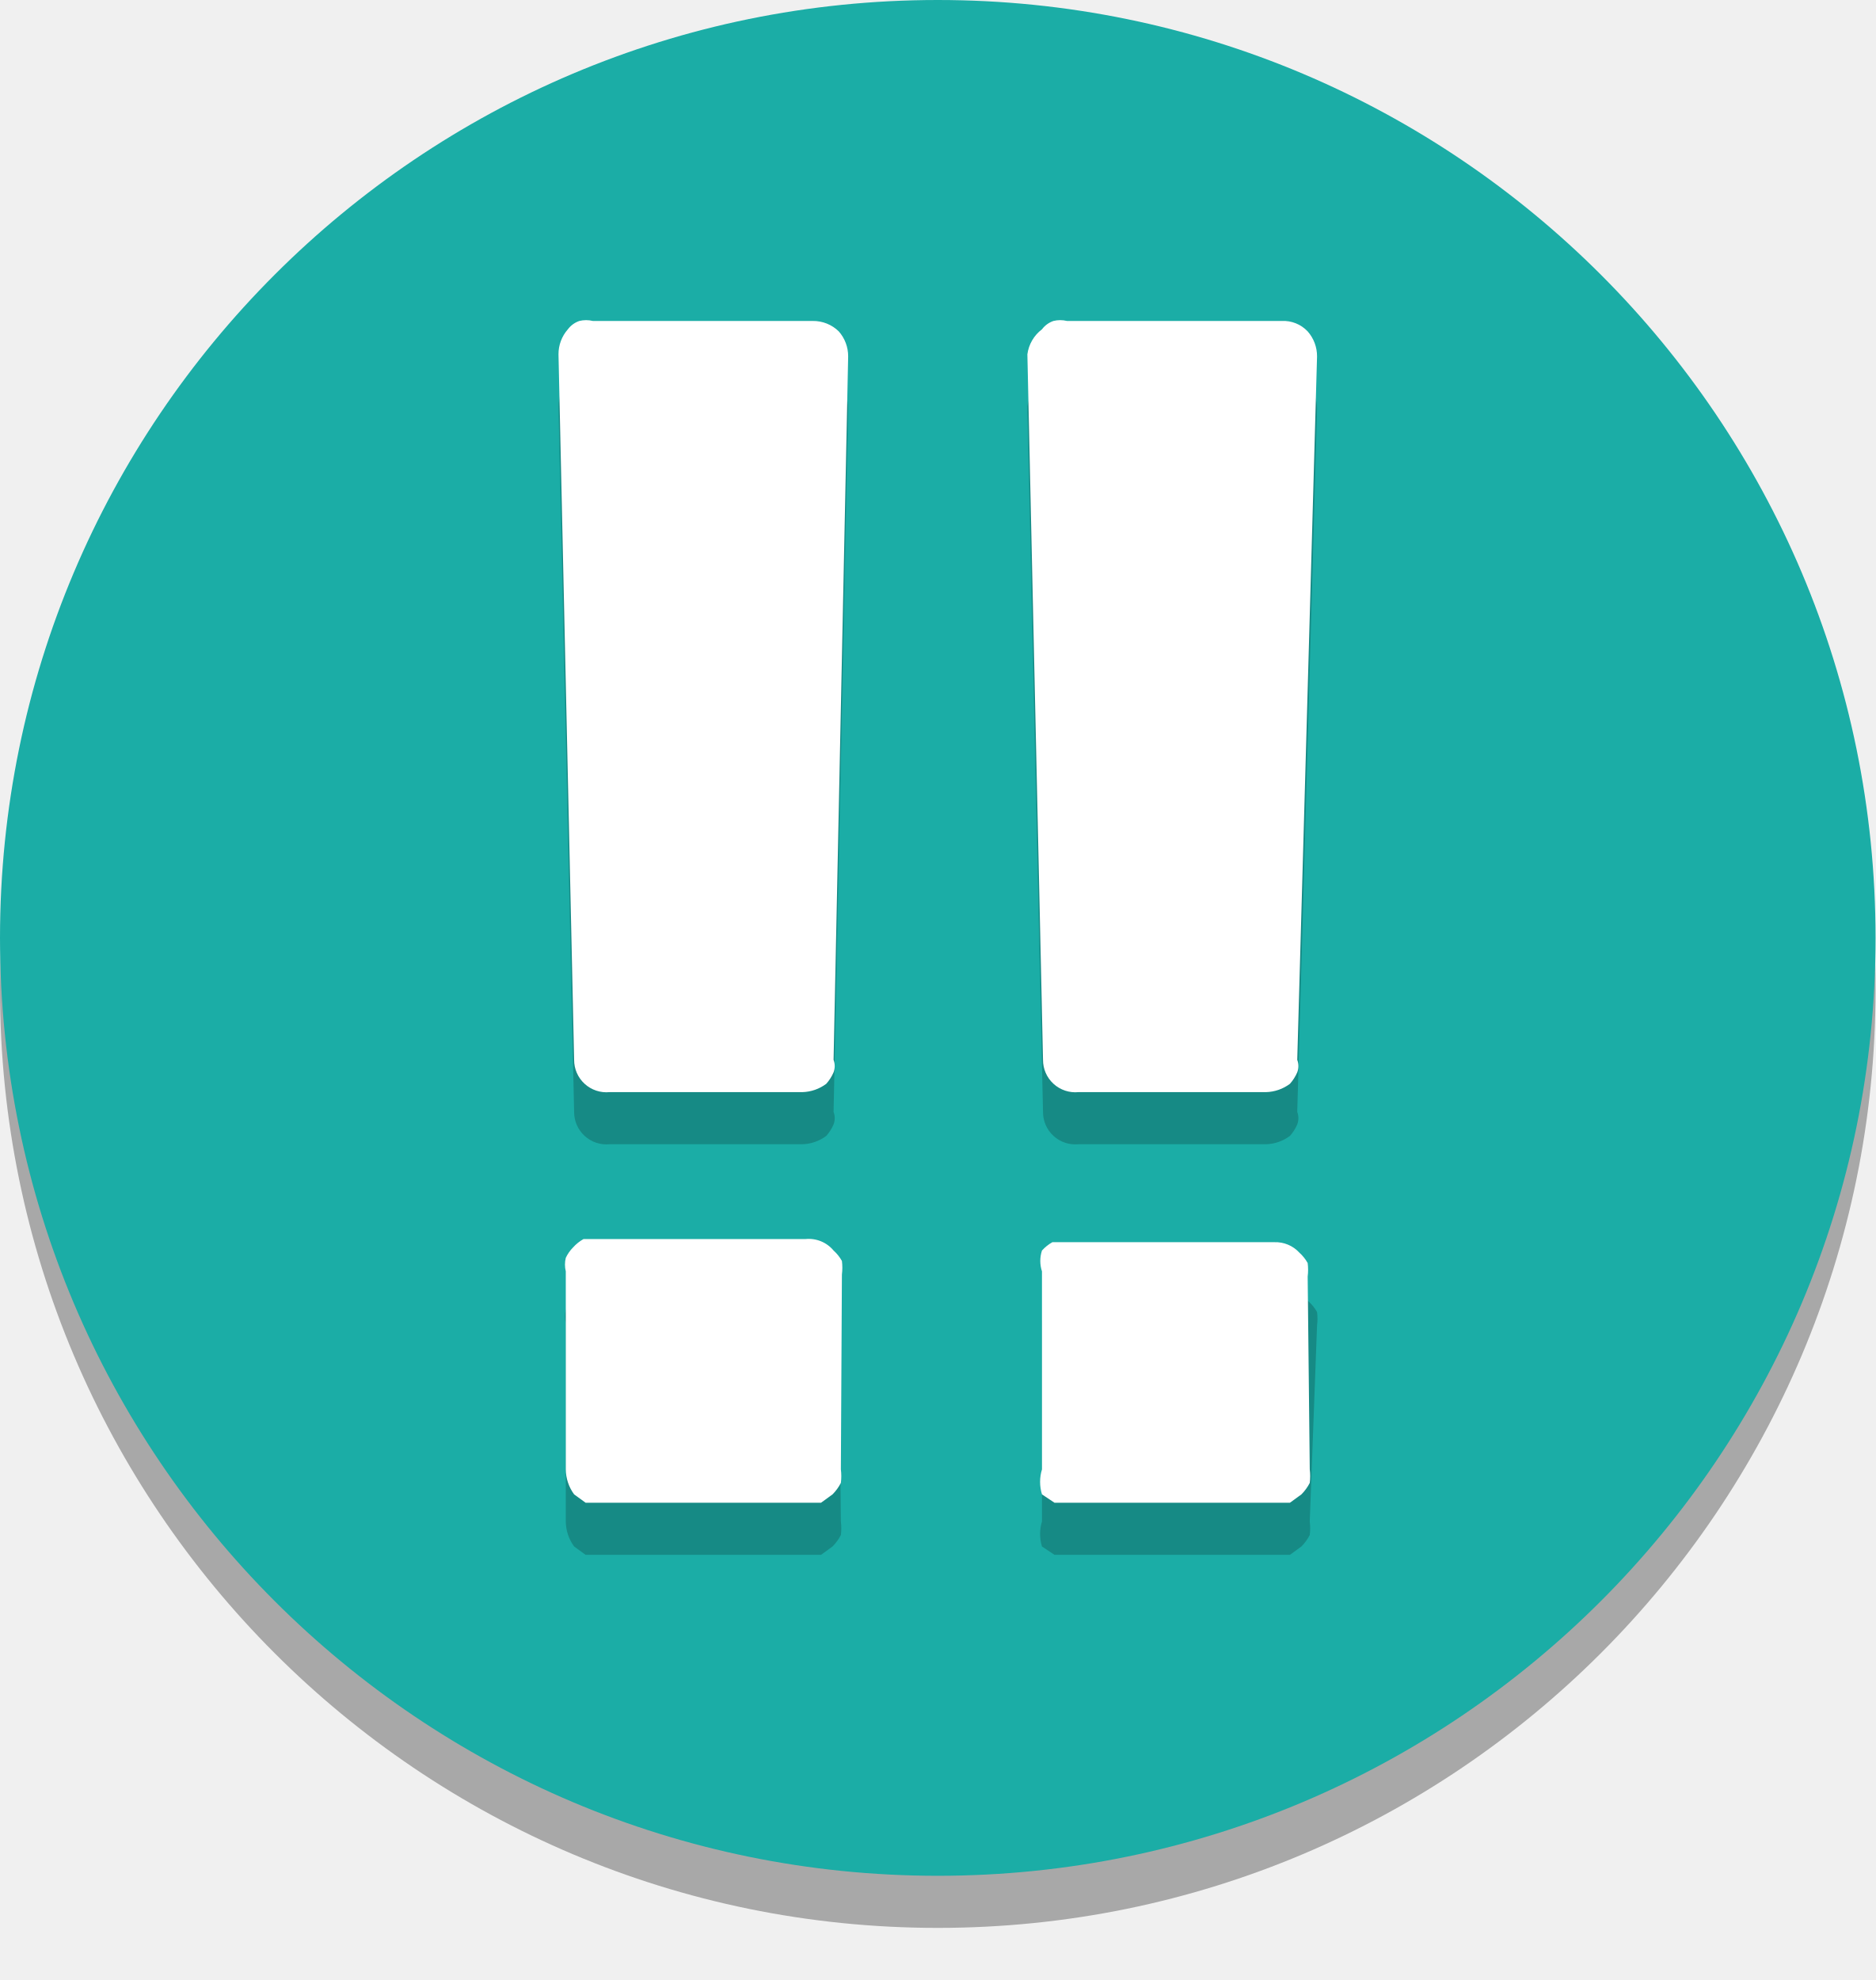
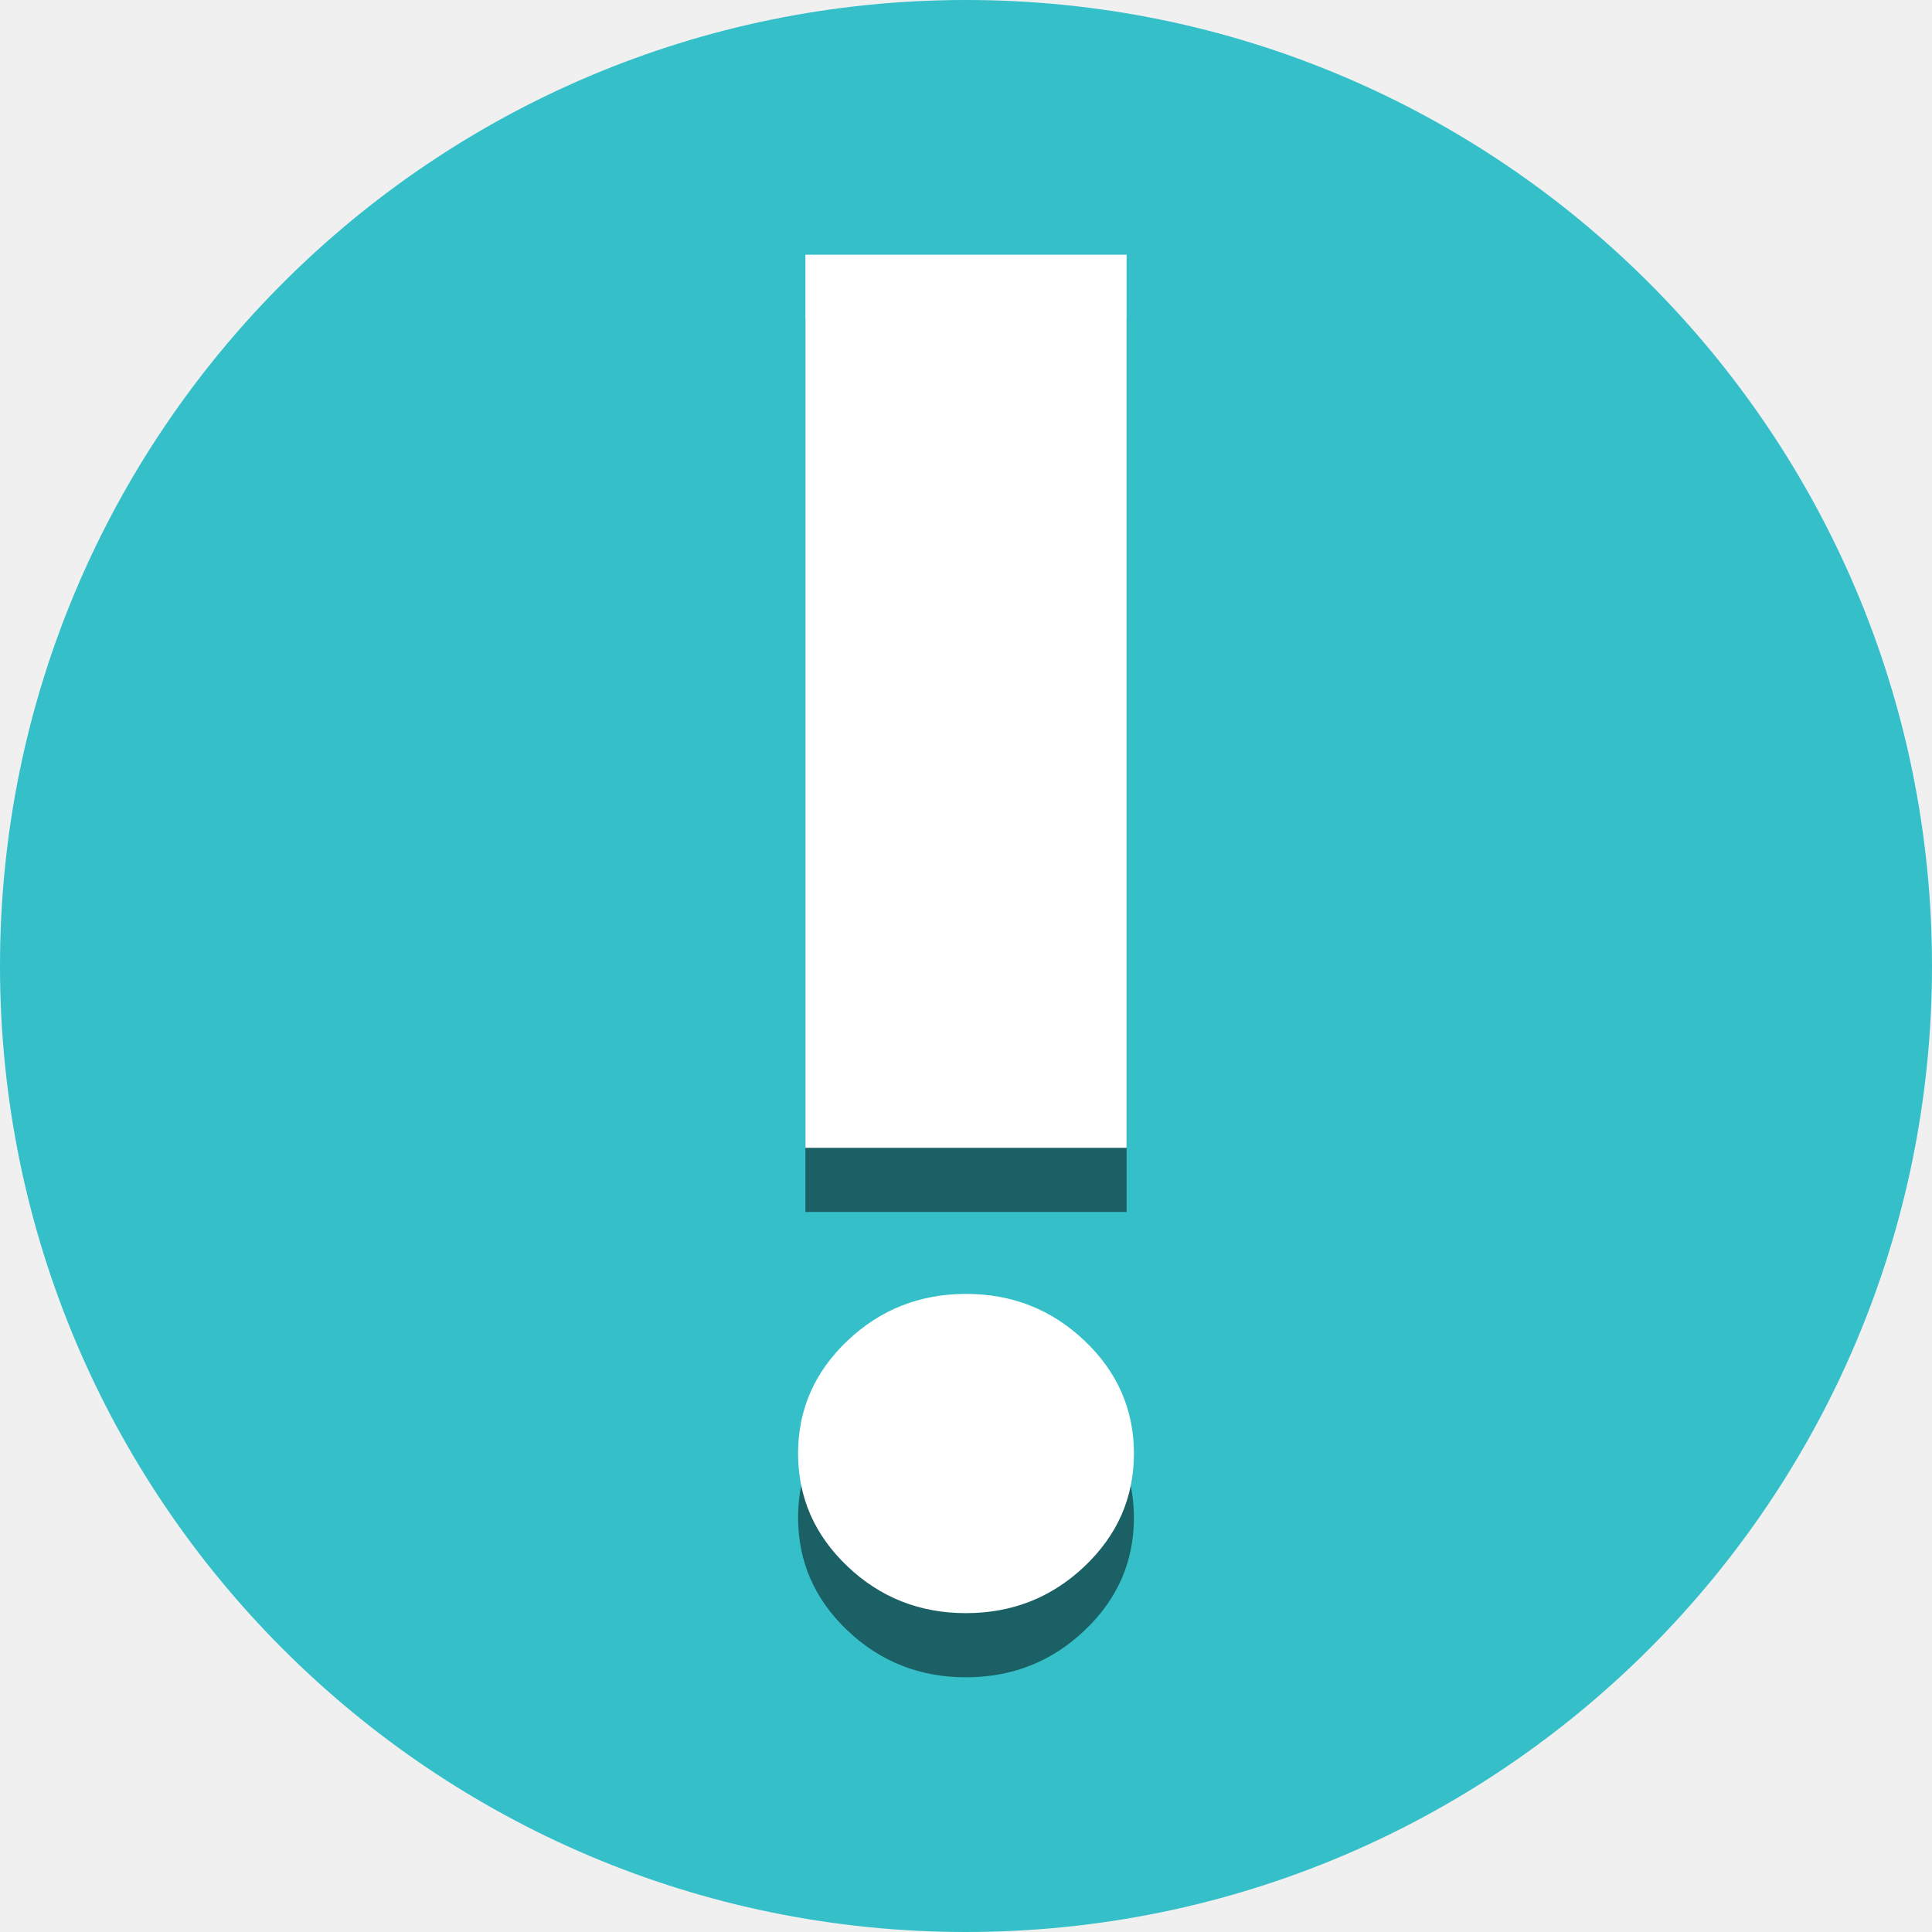
- <svg xmlns="http://www.w3.org/2000/svg" class="" width="100%" height="100%" viewBox="0 0 18 19">
-   <g id="Brilliant">
-     <path class="icon-shadow" opacity="0.3" d="M9,.5a9,9,0,1,0,9,9A9,9,0,0,0,9,.5Z" />
-     <path class="icon-background" fill="#1bada6" d="M9,0a9,9,0,1,0,9,9A9,9,0,0,0,9,0Z" />
-     <g class="icon-component-shadow" opacity="0.2">
-       <path d="M12.57,14.6a.51.51,0,0,1,0,.13.44.44,0,0,1-.08.11l-.11.08-.13,0h-2l-.13,0L10,14.84A.41.41,0,0,1,10,14.6V12.7a.32.32,0,0,1,.09-.23.39.39,0,0,1,.1-.08l.13,0h2a.31.31,0,0,1,.24.1.39.39,0,0,1,.08.1.51.51,0,0,1,0,.13Zm-.12-3.93a.17.17,0,0,1,0,.12.41.41,0,0,1-.07.11.4.4,0,0,1-.23.08H10.35a.31.31,0,0,1-.34-.31L9.86,3.9A.36.36,0,0,1,10,3.66a.23.23,0,0,1,.11-.08.27.27,0,0,1,.13,0H12.3a.32.32,0,0,1,.25.1.36.36,0,0,1,.09.24Z" />
-       <path d="M8.07,14.6a.51.51,0,0,1,0,.13.44.44,0,0,1-.08.11l-.11.08-.13,0h-2l-.13,0-.11-.08a.41.41,0,0,1-.08-.24V12.7a.27.27,0,0,1,0-.13.36.36,0,0,1,.07-.1.39.39,0,0,1,.1-.08l.13,0h2a.31.31,0,0,1,.24.1.39.39,0,0,1,.08.1.51.51,0,0,1,0,.13ZM8,10.67a.17.17,0,0,1,0,.12.41.41,0,0,1-.07.11.4.4,0,0,1-.23.08H5.85a.31.31,0,0,1-.34-.31L5.36,3.9a.36.36,0,0,1,.09-.24.23.23,0,0,1,.11-.08.27.27,0,0,1,.13,0H7.8a.35.35,0,0,1,.25.1.36.36,0,0,1,.09.24Z" />
-     </g>
-     <g>
-       <path class="icon-component" fill="#fff" d="M12.57,14.1a.51.51,0,0,1,0,.13.44.44,0,0,1-.08.11l-.11.08-.13,0h-2l-.13,0L10,14.34A.41.41,0,0,1,10,14.1V12.2A.32.32,0,0,1,10,12a.39.39,0,0,1,.1-.08l.13,0h2a.31.31,0,0,1,.24.1.39.39,0,0,1,.08.1.51.51,0,0,1,0,.13Zm-.12-3.93a.17.17,0,0,1,0,.12.41.41,0,0,1-.07.11.4.4,0,0,1-.23.08H10.35a.31.31,0,0,1-.34-.31L9.86,3.4A.36.36,0,0,1,10,3.16a.23.23,0,0,1,.11-.08.27.27,0,0,1,.13,0H12.3a.32.32,0,0,1,.25.1.36.36,0,0,1,.09.24Z" />
-       <path class="icon-component" fill="#fff" d="M8.07,14.1a.51.51,0,0,1,0,.13.44.44,0,0,1-.08.11l-.11.08-.13,0h-2l-.13,0-.11-.08a.41.41,0,0,1-.08-.24V12.2a.27.27,0,0,1,0-.13.36.36,0,0,1,.07-.1.39.39,0,0,1,.1-.08l.13,0h2A.31.31,0,0,1,8,12a.39.39,0,0,1,.08.1.51.51,0,0,1,0,.13ZM8,10.17a.17.17,0,0,1,0,.12.41.41,0,0,1-.07.11.4.4,0,0,1-.23.08H5.85a.31.31,0,0,1-.34-.31L5.36,3.4a.36.36,0,0,1,.09-.24.23.23,0,0,1,.11-.08.27.27,0,0,1,.13,0H7.8a.35.35,0,0,1,.25.1.36.36,0,0,1,.09.24Z" />
-     </g>
+ <svg xmlns="http://www.w3.org/2000/svg" width="1024" height="1024" viewBox="0 0 1024 1024" fill="none">
+   <g clip-path="url(#clip0_135_49)">
+     <circle cx="512" cy="512" r="512" fill="#35C0C9" />
+     <path d="M511.959 889C487.475 889 466.528 880.715 449.117 864.145C431.706 847.569 423 827.641 423 804.361C423 781.087 431.716 761.175 449.147 744.624C466.585 728.074 487.55 719.799 512.041 719.799C536.525 719.799 557.472 728.087 574.883 744.663C592.295 761.233 601 781.158 601 804.438C601 827.712 592.281 847.624 574.843 864.174C557.411 880.725 536.45 889 511.959 889ZM426.889 642.37V169H597.111V642.37H426.889Z" fill="black" fill-opacity="0.5" />
+     <path d="M511.959 855C487.475 855 466.528 846.715 449.117 830.145C431.706 813.569 423 793.641 423 770.361C423 747.087 431.716 727.175 449.147 710.624C466.585 694.074 487.55 685.799 512.041 685.799C536.525 685.799 557.472 694.087 574.883 710.663C592.295 727.233 601 747.158 601 770.438C601 793.712 592.281 813.624 574.843 830.174C557.411 846.725 536.45 855 511.959 855ZM426.889 608.37V135H597.111V608.37H426.889Z" fill="white" />
  </g>
+   <defs>
+     <clipPath id="clip0_135_49">
+       <rect width="1024" height="1024" fill="white" />
+     </clipPath>
+   </defs>
</svg>
